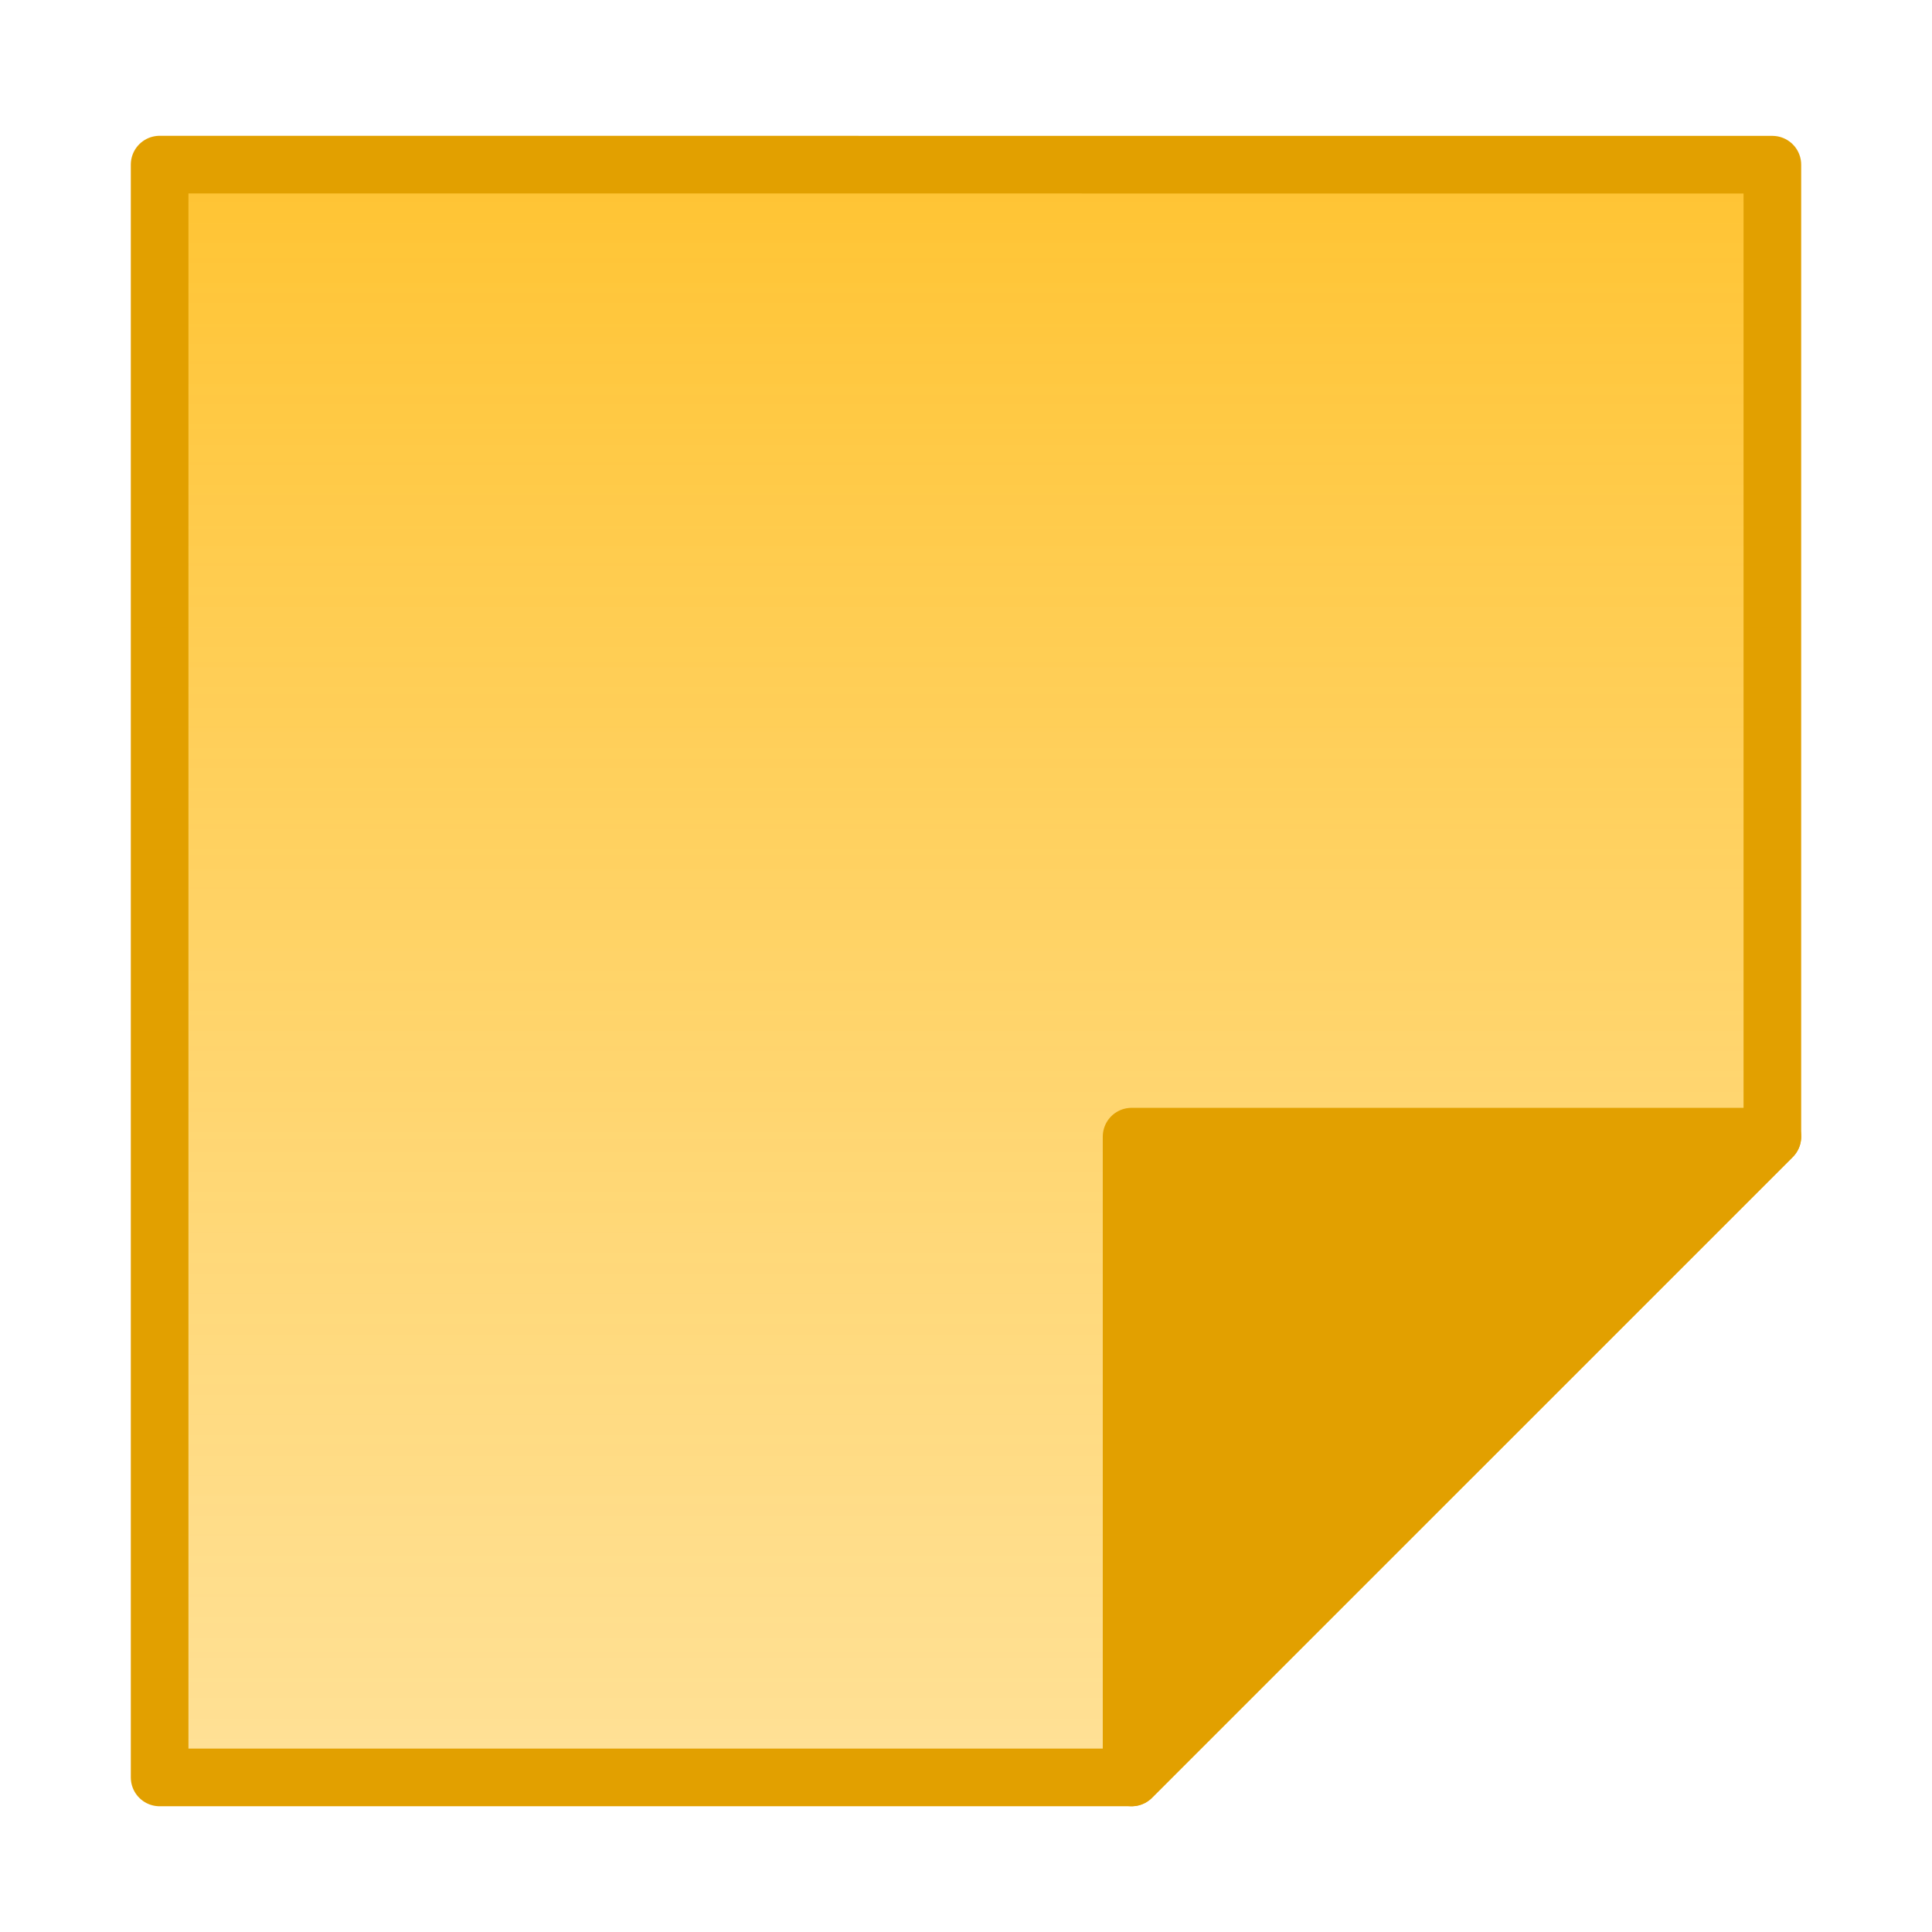
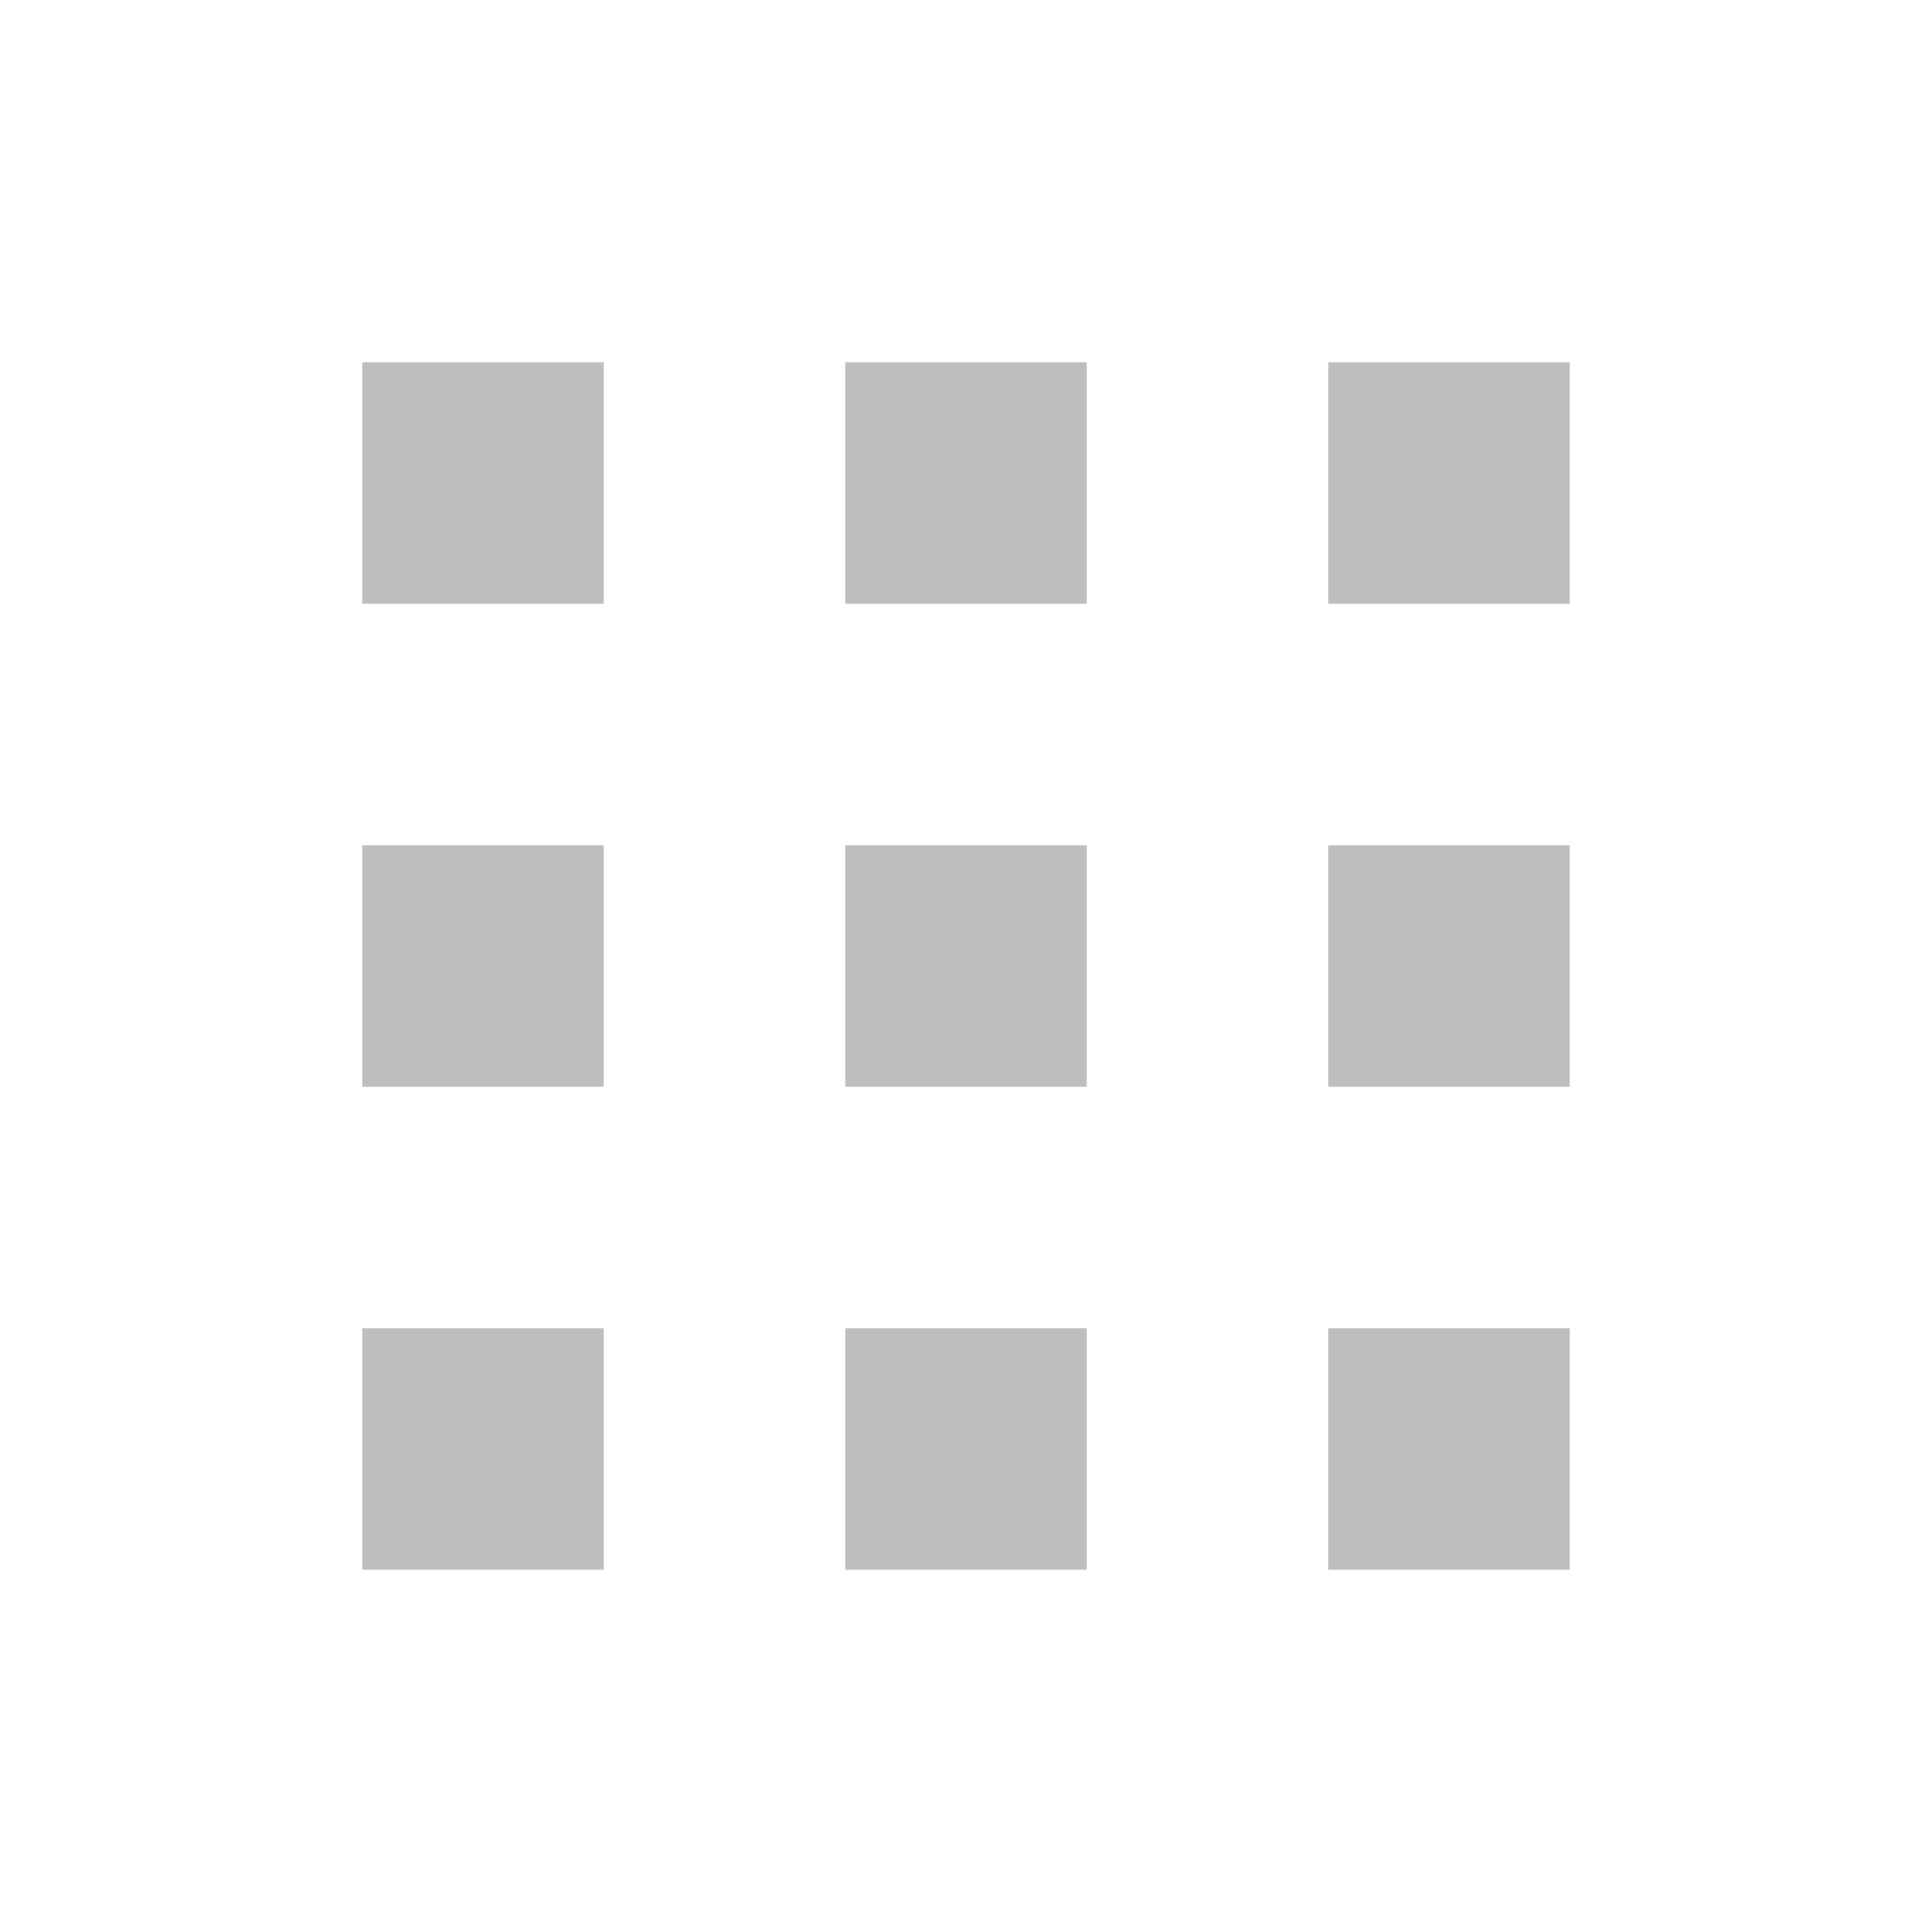
- <svg xmlns="http://www.w3.org/2000/svg" xmlns:xlink="http://www.w3.org/1999/xlink" width="24" height="24" viewBox="0 0 24 24" id="svg2" version="1.1">
-   <defs id="defs4">
-     <marker orient="auto" refY="0.0" refX="0.0" id="Arrow1Lstart" style="overflow:visible">
-       <path id="path5339" d="M 0.0,0.0 L 5.0,-5.0 L -12.5,0.0 L 5.0,5.0 L 0.0,0.0 z " style="fill-rule:evenodd;stroke:#000000;stroke-width:1.0pt" transform="scale(0.8) translate(12.5,0)" />
-     </marker>
-     <linearGradient id="tes-6">
-       <stop id="stop4426" offset="0" style="stop-color:#ffc433;stop-opacity:1" />
-       <stop id="stop4428" offset="1" style="stop-color:#ffd367;stop-opacity:0.686" />
-     </linearGradient>
-     <linearGradient xlink:href="#tes-6" id="linearGradient6273" x1="12.062" y1="1033.487" x2="12.062" y2="1047.55" gradientUnits="userSpaceOnUse" gradientTransform="matrix(1.431034,0,0,1.431034,-5.440728,-448.4585)" />
-   </defs>
-   <g id="layer1" transform="translate(0,-1028.362)">
-     <path style="opacity:1;fill:url(#linearGradient6273);fill-opacity:1;stroke:#e2a000;stroke-width:0.716;stroke-linecap:round;stroke-linejoin:round;stroke-miterlimit:4;stroke-dasharray:none;stroke-dashoffset:0;stroke-opacity:1" d="m 1.983,1030.407 v 20.035 H 14.057 l 7.96,-7.96 v -12.074 z" id="rect6265" />
-     <path style="opacity:1;fill:#e2a000;fill-opacity:1;stroke:#e2a000;stroke-width:0.716;stroke-linecap:round;stroke-linejoin:round;stroke-miterlimit:4;stroke-dasharray:none;stroke-dashoffset:0;stroke-opacity:1" d="m 14.057,1050.442 7.96,-7.96 h -7.96 z" id="path6282" />
+ <svg xmlns="http://www.w3.org/2000/svg" viewBox="0 0 16 16" style="enable-background:new" version="1.1" id="svg6">
+   <defs id="defs10" />
+   <g transform="translate(-261,-149)" id="g4">
+     <path d="m 264 152 0 2 2 0 0 -2 z m 4 0 0 2 2 0 0 -2 z m 4 0 0 2 2 0 0 -2 z m -8 4 l 0 2 2 0 0 -2 z m 4 0 0 2 2 0 0 -2 z m 4 0 0 2 2 0 0 -2 z m -8 4 0 2 2 0 0 -2 z m 4 0 0 2 2 0 0 -2 z m 4 0 0 2 2 0 0 -2 z" style="fill:#bebebe;fill-opacity:1" id="path2" />
  </g>
</svg>
